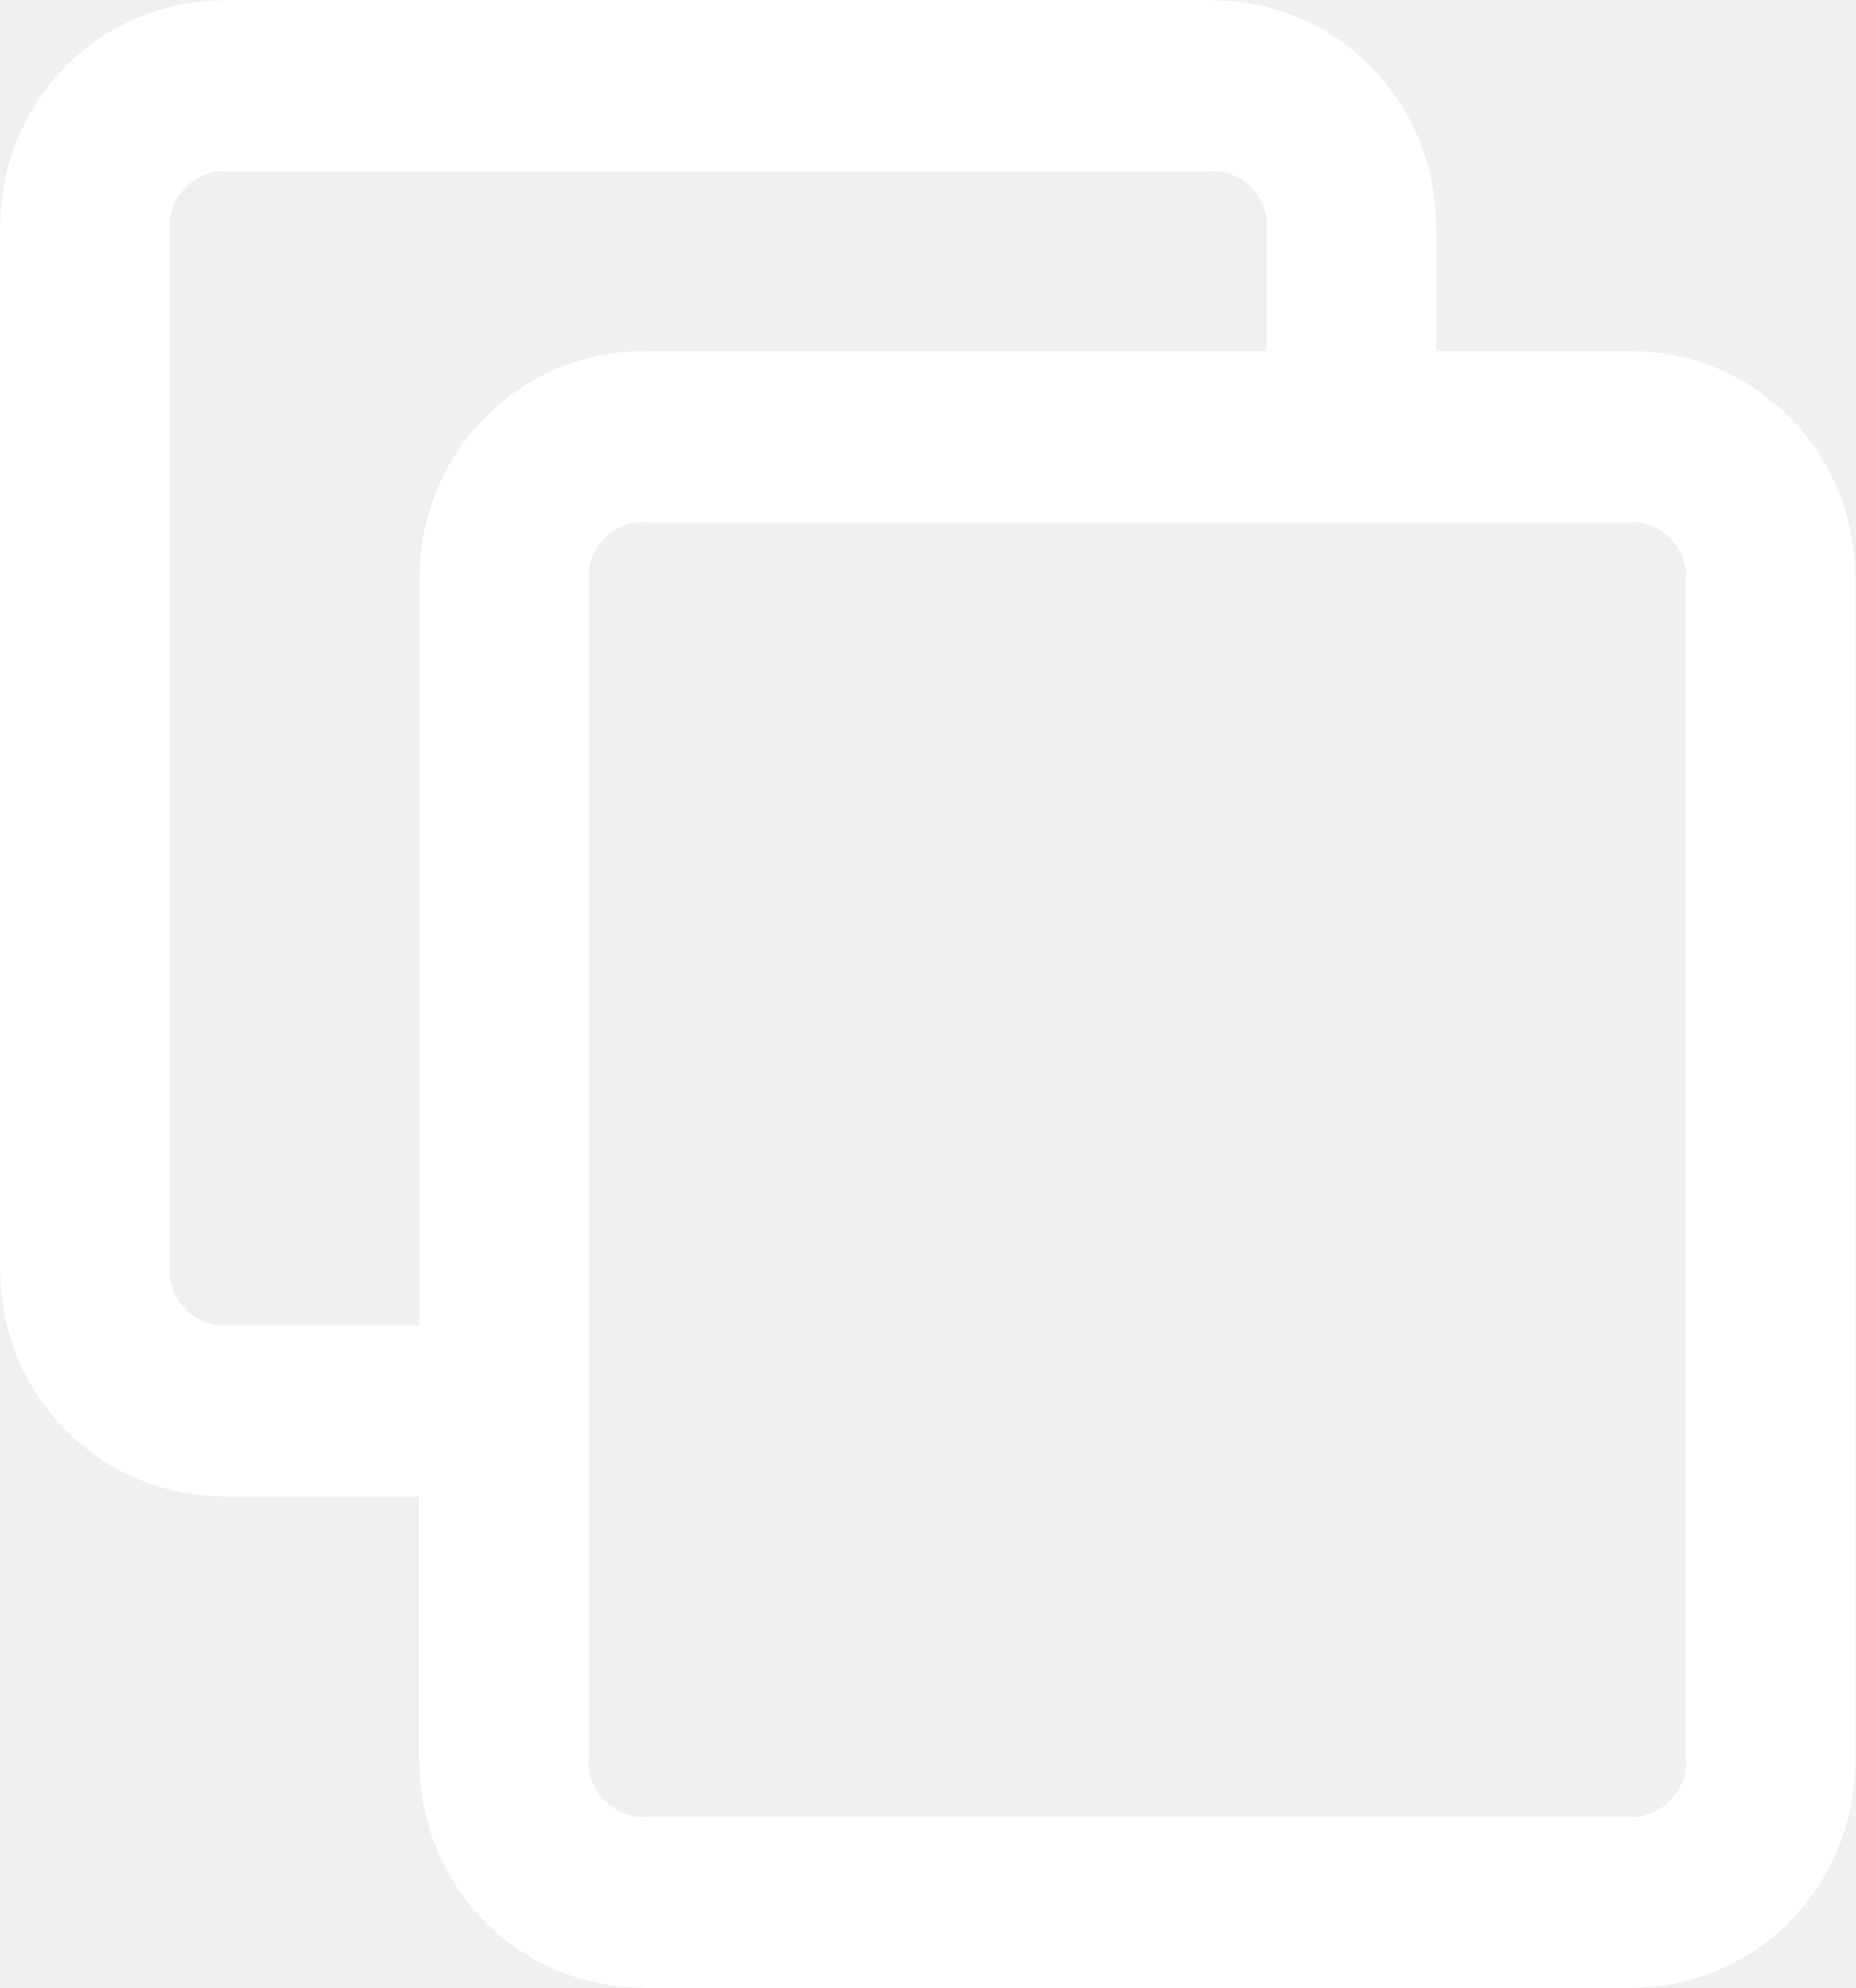
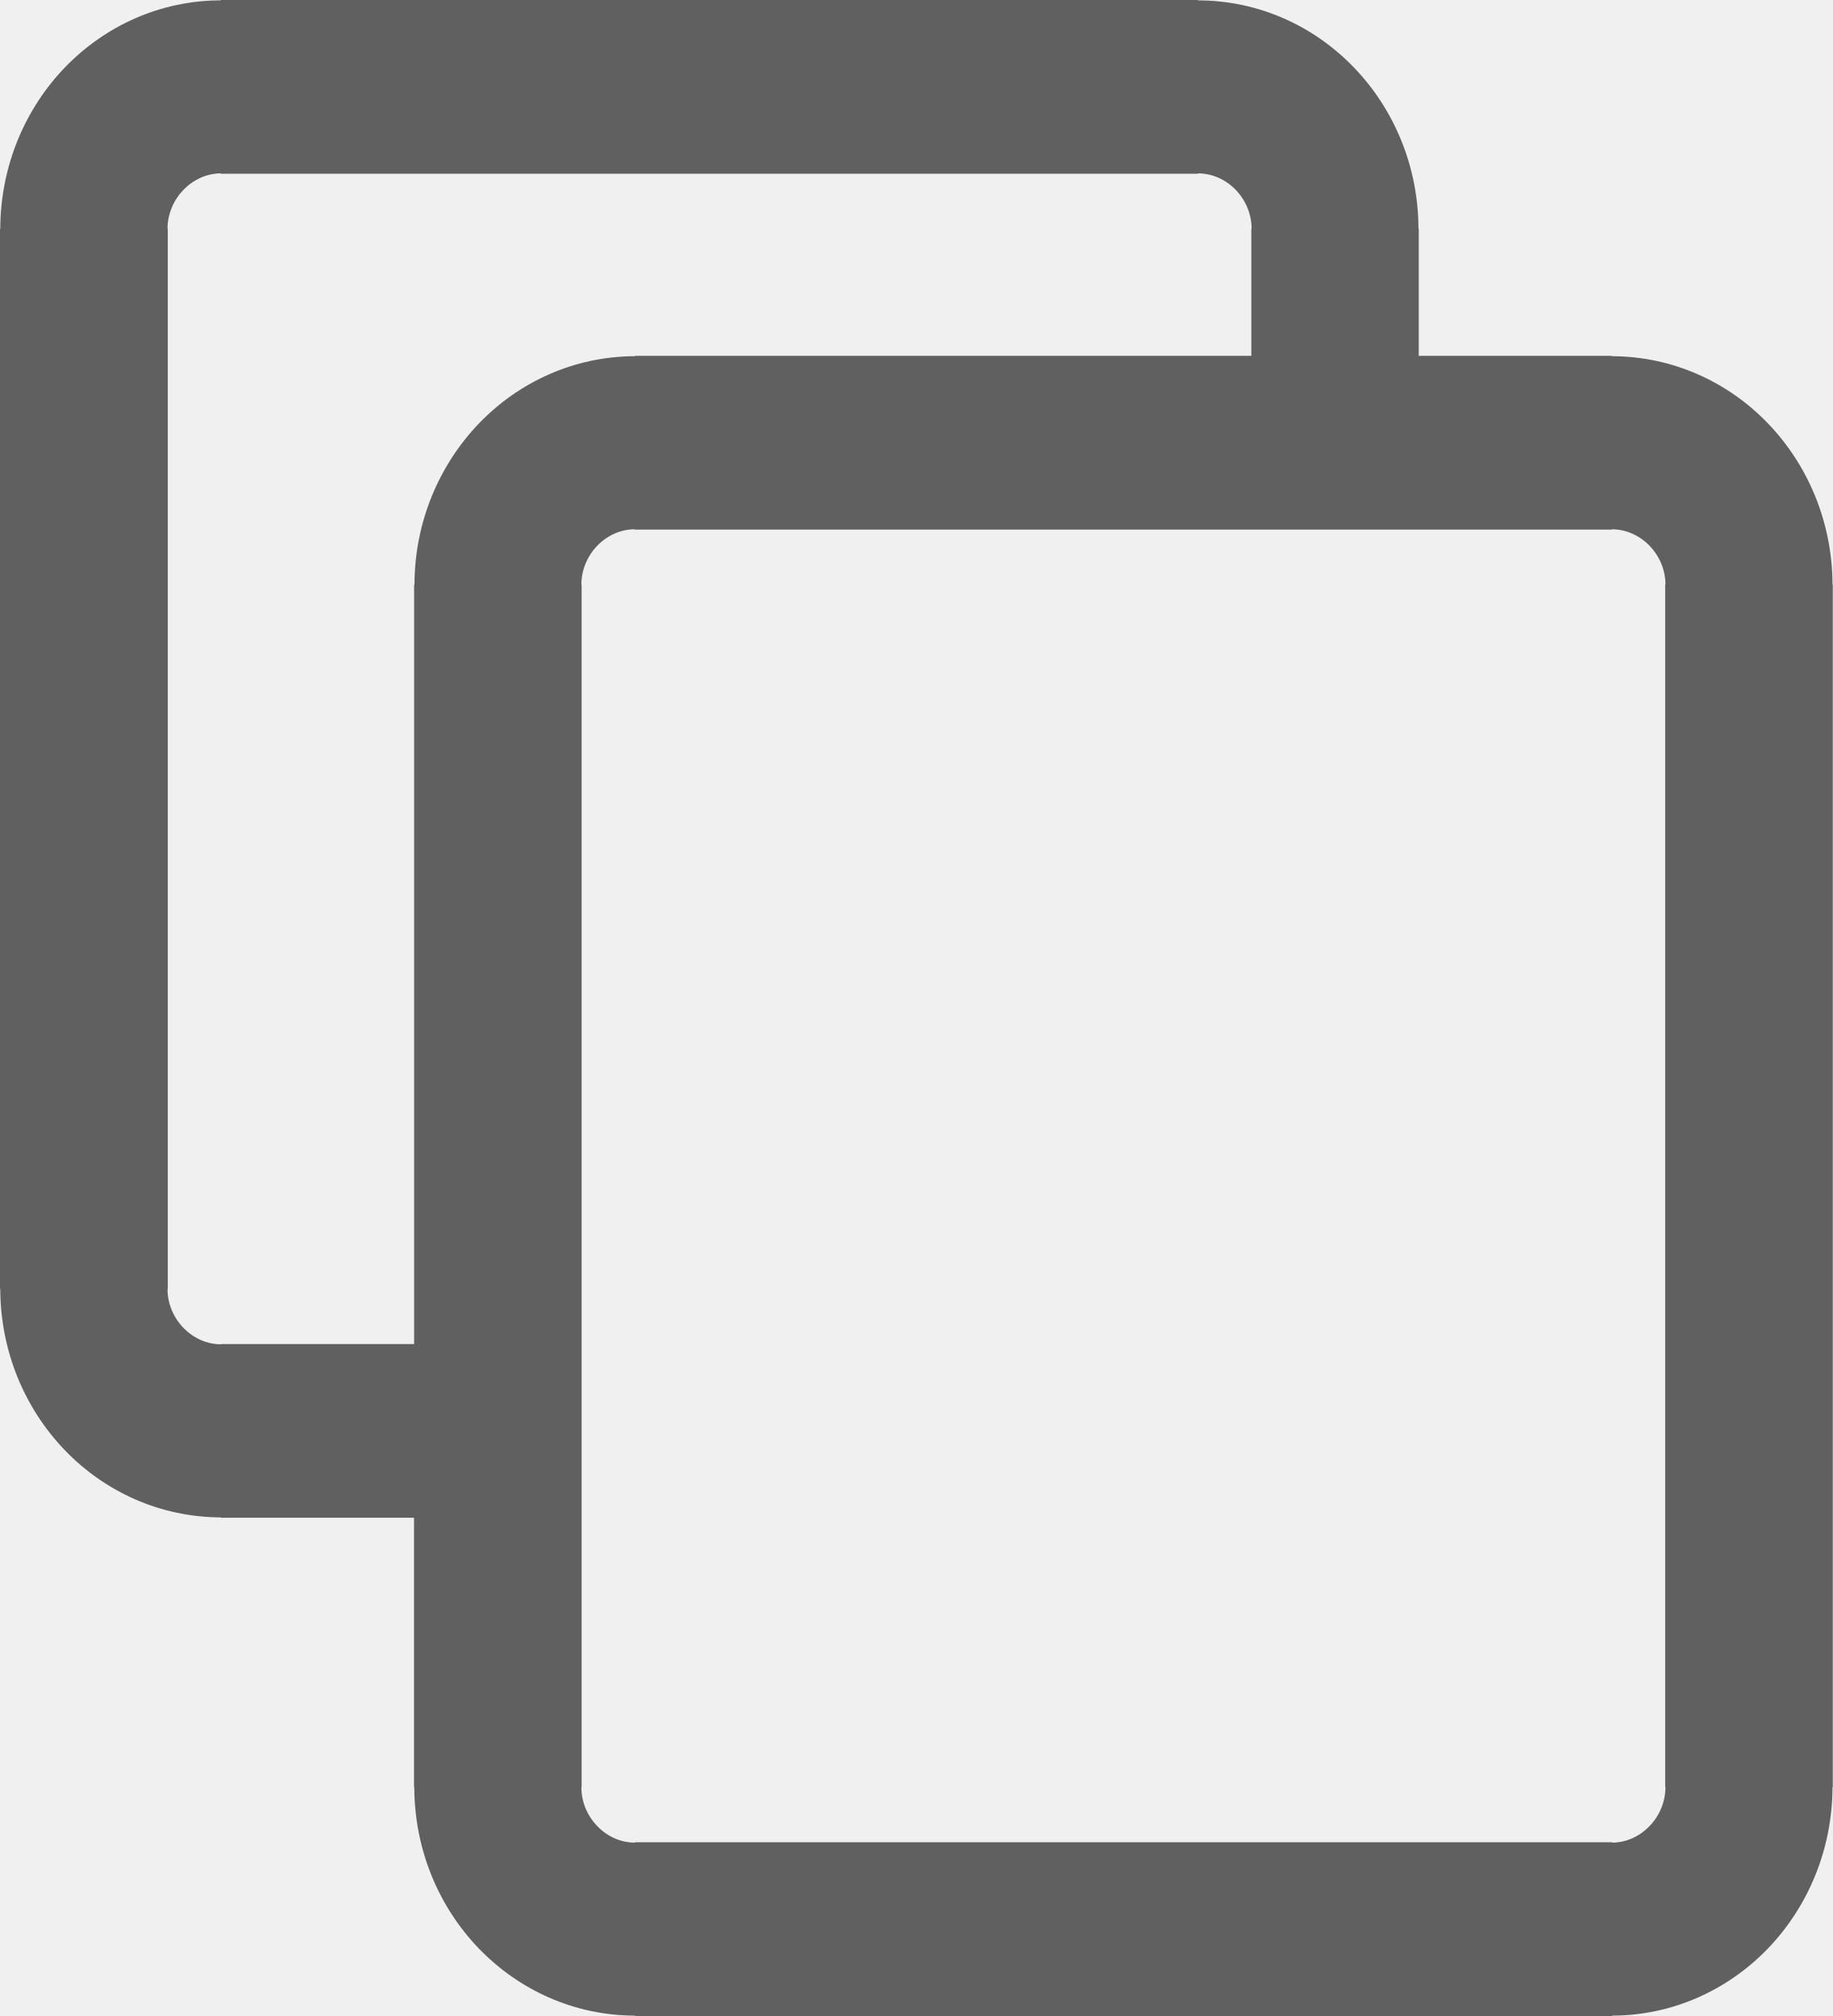
- <svg xmlns="http://www.w3.org/2000/svg" preserveAspectRatio="none" overflow="visible" style="display: block;" width="14" height="15" viewBox="0 0 14 15" fill="none">
+ <svg xmlns="http://www.w3.org/2000/svg" preserveAspectRatio="none" overflow="visible" style="display: block;" width="20" height="22" viewBox="0 0 20 22" fill="none">
  <g id="Group">
-     <path id="Vector" fill-rule="evenodd" clip-rule="evenodd" d="M10.838 1.704V2.648H12.312H12.313V2.65C12.779 2.651 13.201 2.842 13.505 3.151C13.808 3.457 13.996 3.881 13.998 4.349H14V4.352V13.296V13.297H13.998C13.996 13.766 13.808 14.192 13.502 14.501C13.198 14.806 12.779 14.996 12.314 14.998V15H12.312H4.85H4.849V14.998C4.385 14.996 3.962 14.806 3.657 14.497C3.355 14.191 3.166 13.767 3.165 13.298H3.162V13.296V11.293H1.688H1.687V11.29C1.223 11.289 0.799 11.099 0.495 10.79C0.192 10.483 0.004 10.06 0.002 9.591H0V9.589V1.704V1.703H0.002C0.004 1.233 0.193 0.807 0.498 0.499C0.802 0.194 1.221 0.004 1.686 0.002V0H1.688H9.15H9.151V0.002C9.616 0.004 10.038 0.194 10.343 0.503C10.645 0.809 10.834 1.233 10.835 1.702H10.838V1.704ZM9.558 2.648V1.704V1.702H9.561C9.561 1.591 9.514 1.488 9.439 1.412C9.365 1.338 9.262 1.29 9.152 1.29V1.293H9.151H1.689H1.687V1.29C1.577 1.29 1.475 1.338 1.4 1.414C1.327 1.488 1.279 1.592 1.279 1.703H1.282V1.704V9.589V9.591H1.279C1.279 9.702 1.327 9.805 1.402 9.88C1.475 9.955 1.578 10.002 1.688 10.002V10H1.689H3.164V4.352V4.351H3.166C3.167 3.881 3.357 3.455 3.662 3.147C3.965 2.842 4.385 2.651 4.849 2.65V2.648H4.852H9.558ZM12.719 13.296V4.352V4.349H12.722C12.722 4.238 12.675 4.136 12.6 4.06C12.526 3.986 12.423 3.938 12.313 3.938V3.94H12.312H4.85H4.848V3.938C4.738 3.938 4.636 3.986 4.561 4.061C4.488 4.136 4.441 4.239 4.441 4.351H4.443V4.352V13.296V13.298H4.441C4.441 13.409 4.488 13.512 4.563 13.588C4.636 13.662 4.739 13.71 4.849 13.71V13.707H4.85H12.312H12.314V13.71C12.424 13.71 12.526 13.662 12.601 13.586C12.675 13.512 12.722 13.408 12.722 13.297H12.719V13.296Z" fill="white" />
+     <path id="Vector" fill-rule="evenodd" clip-rule="evenodd" d="M15.482 2.499V3.883H17.588H17.59V3.887C18.255 3.889 18.858 4.168 19.293 4.621C19.725 5.07 19.995 5.692 19.997 6.379H20V6.383V19.501V19.502H19.997C19.995 20.19 19.725 20.815 19.288 21.268C18.855 21.715 18.255 21.995 17.592 21.996V22H17.588H6.929H6.928V21.996C6.264 21.995 5.66 21.715 5.224 21.262C4.792 20.813 4.523 20.192 4.521 19.504H4.518V19.501V16.563H2.412H2.41V16.559C1.747 16.557 1.142 16.278 0.707 15.825C0.275 15.376 0.005 14.754 0.003 14.067H0V14.063V2.499V2.498H0.003C0.005 1.808 0.276 1.183 0.712 0.732C1.145 0.285 1.745 0.005 2.408 0.004V0H2.412H13.071H13.072V0.004C13.738 0.005 14.341 0.285 14.776 0.738C15.208 1.187 15.477 1.808 15.479 2.496H15.482V2.499ZM13.655 3.883V2.499V2.496H13.658C13.658 2.333 13.591 2.182 13.484 2.071C13.378 1.962 13.231 1.892 13.074 1.892V1.896H13.072H2.413H2.41V1.892C2.253 1.892 2.108 1.962 2.001 2.073C1.895 2.182 1.828 2.335 1.828 2.498H1.831V2.499V14.063V14.067H1.828C1.828 14.23 1.895 14.38 2.002 14.491C2.108 14.6 2.254 14.67 2.412 14.67V14.667H2.413H4.519V6.383V6.381H4.523C4.524 5.692 4.796 5.067 5.231 4.616C5.665 4.168 6.264 3.889 6.928 3.887V3.883H6.931H13.655ZM18.171 19.501V6.383V6.379H18.174C18.174 6.216 18.107 6.066 18 5.955C17.894 5.846 17.747 5.776 17.59 5.776V5.779H17.588H6.929H6.926V5.776C6.769 5.776 6.623 5.846 6.516 5.957C6.411 6.066 6.344 6.218 6.344 6.381H6.347V6.383V19.501V19.504H6.344C6.344 19.667 6.411 19.817 6.518 19.928C6.623 20.038 6.77 20.108 6.928 20.108V20.104H6.929H17.588H17.592V20.108C17.749 20.108 17.894 20.038 18.001 19.927C18.107 19.817 18.174 19.665 18.174 19.502H18.171V19.501Z" fill="#606060" />
  </g>
</svg>
